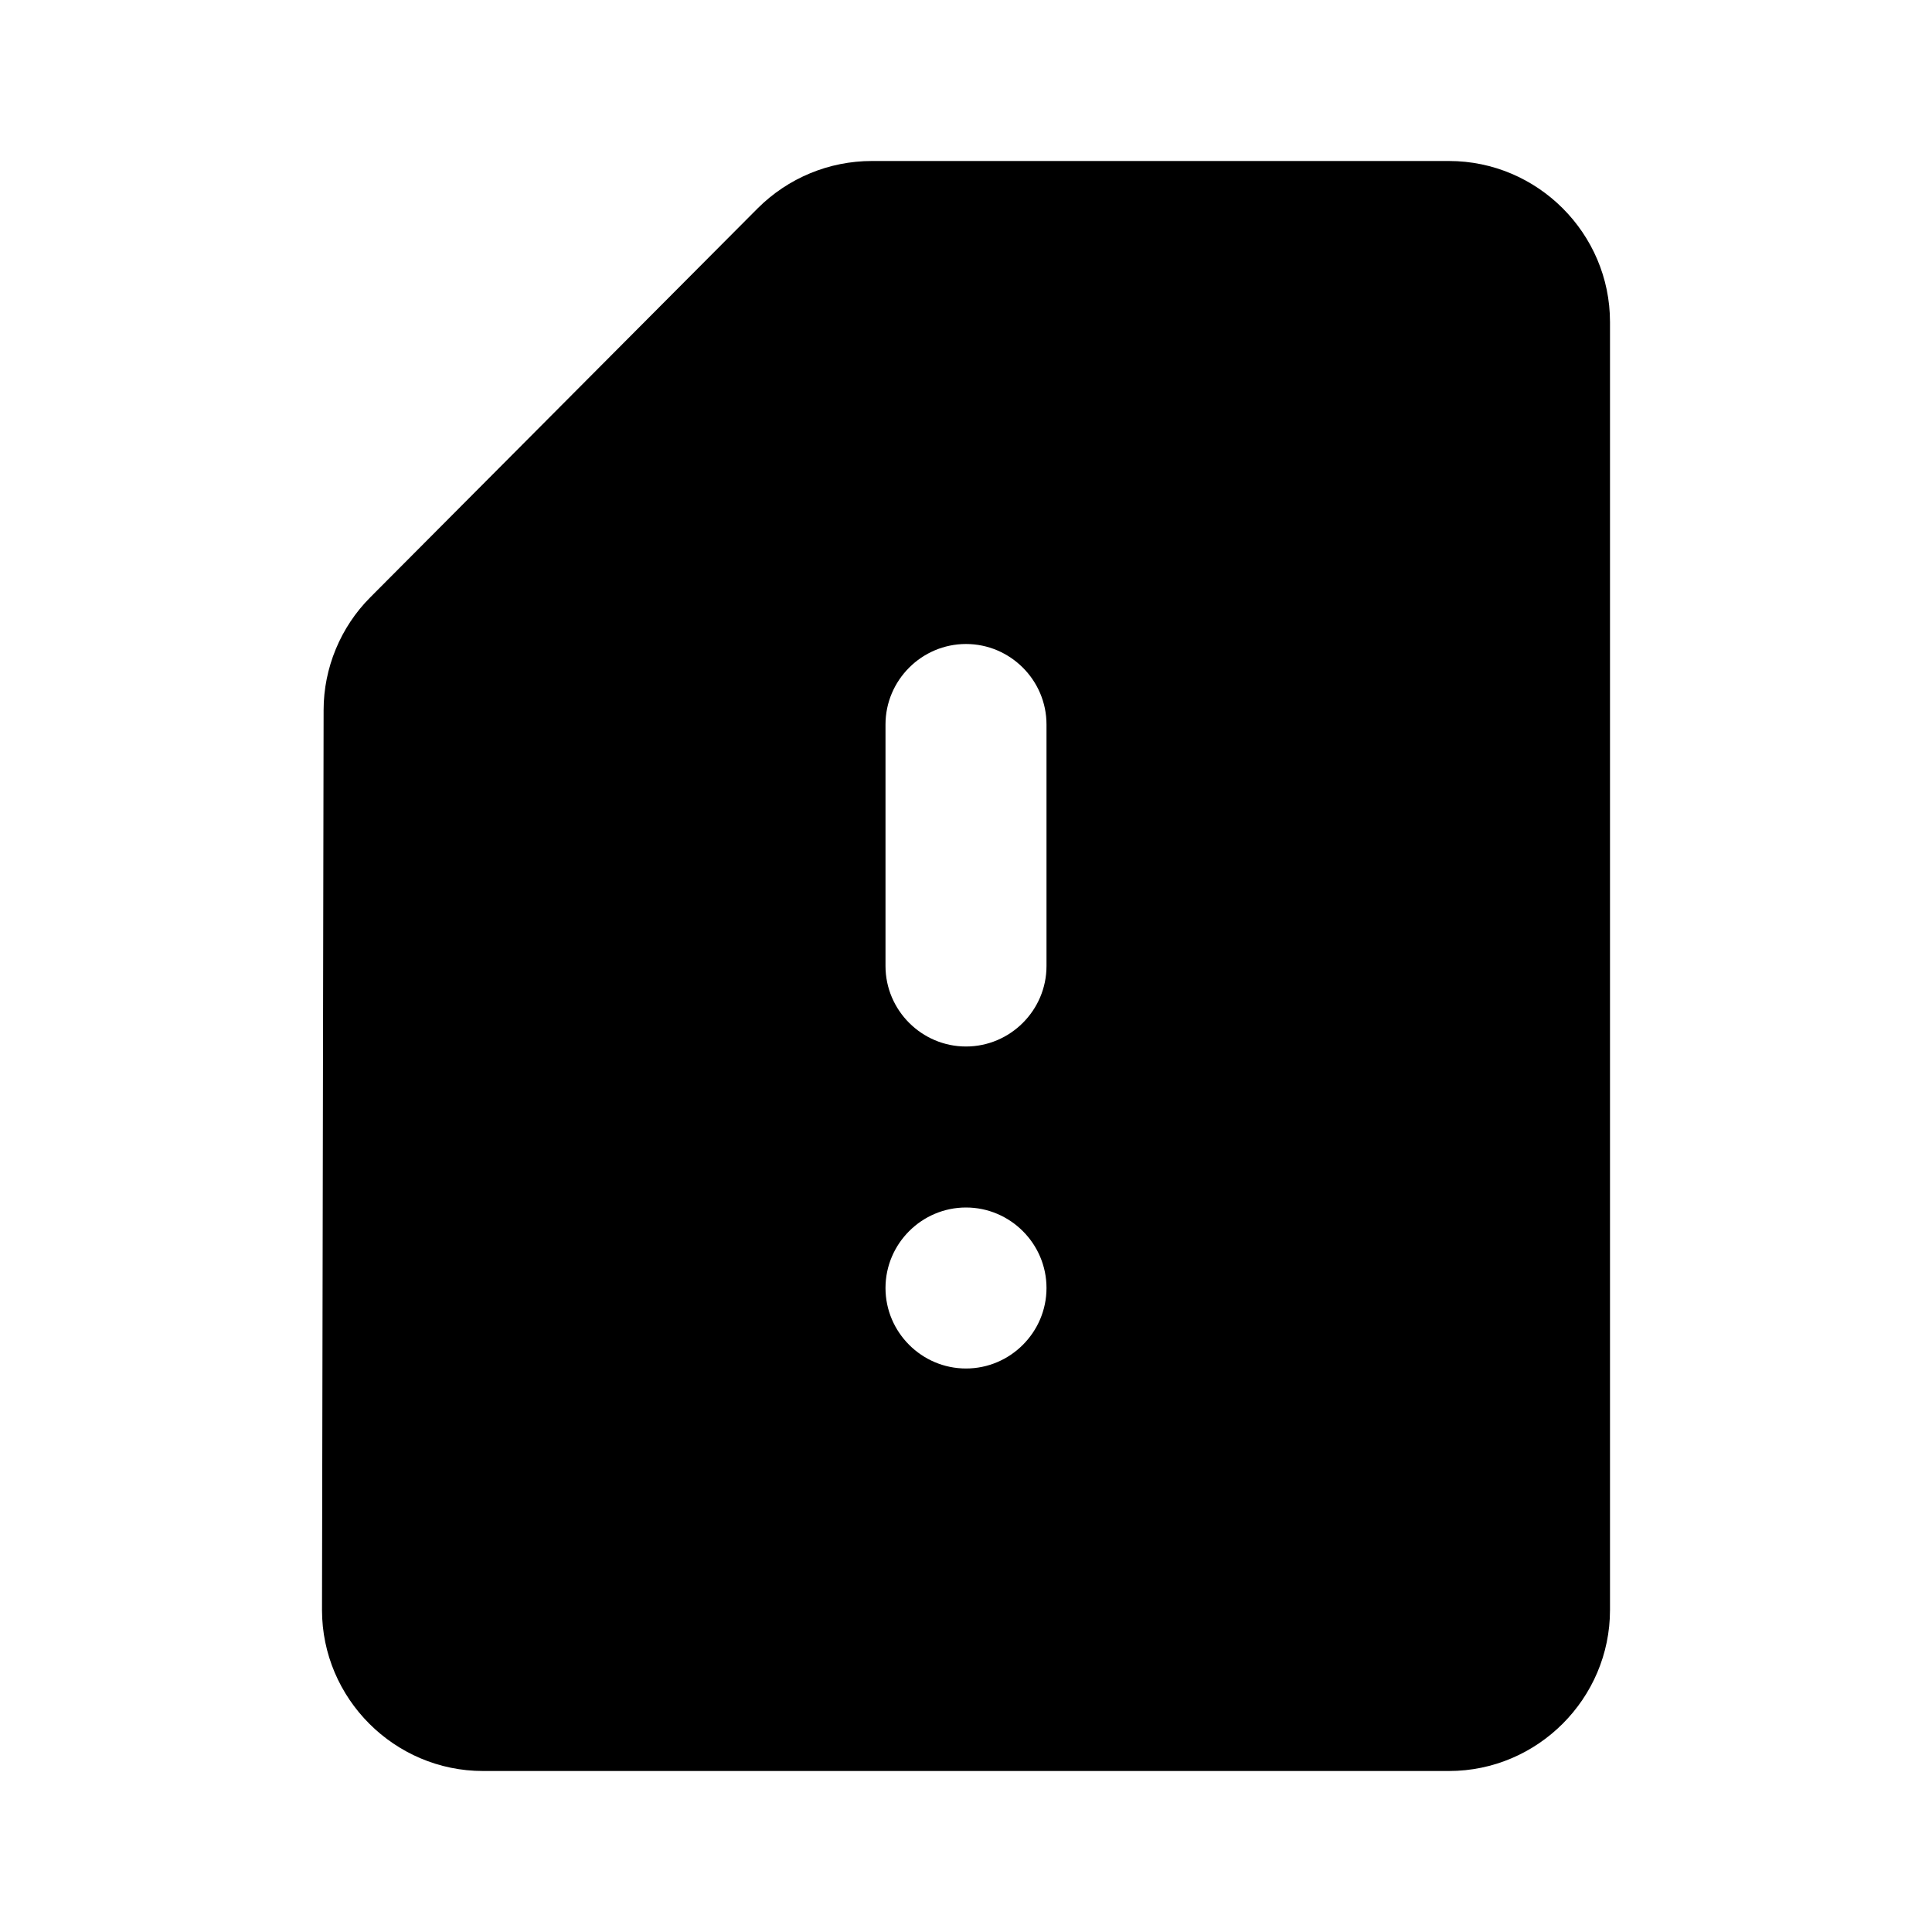
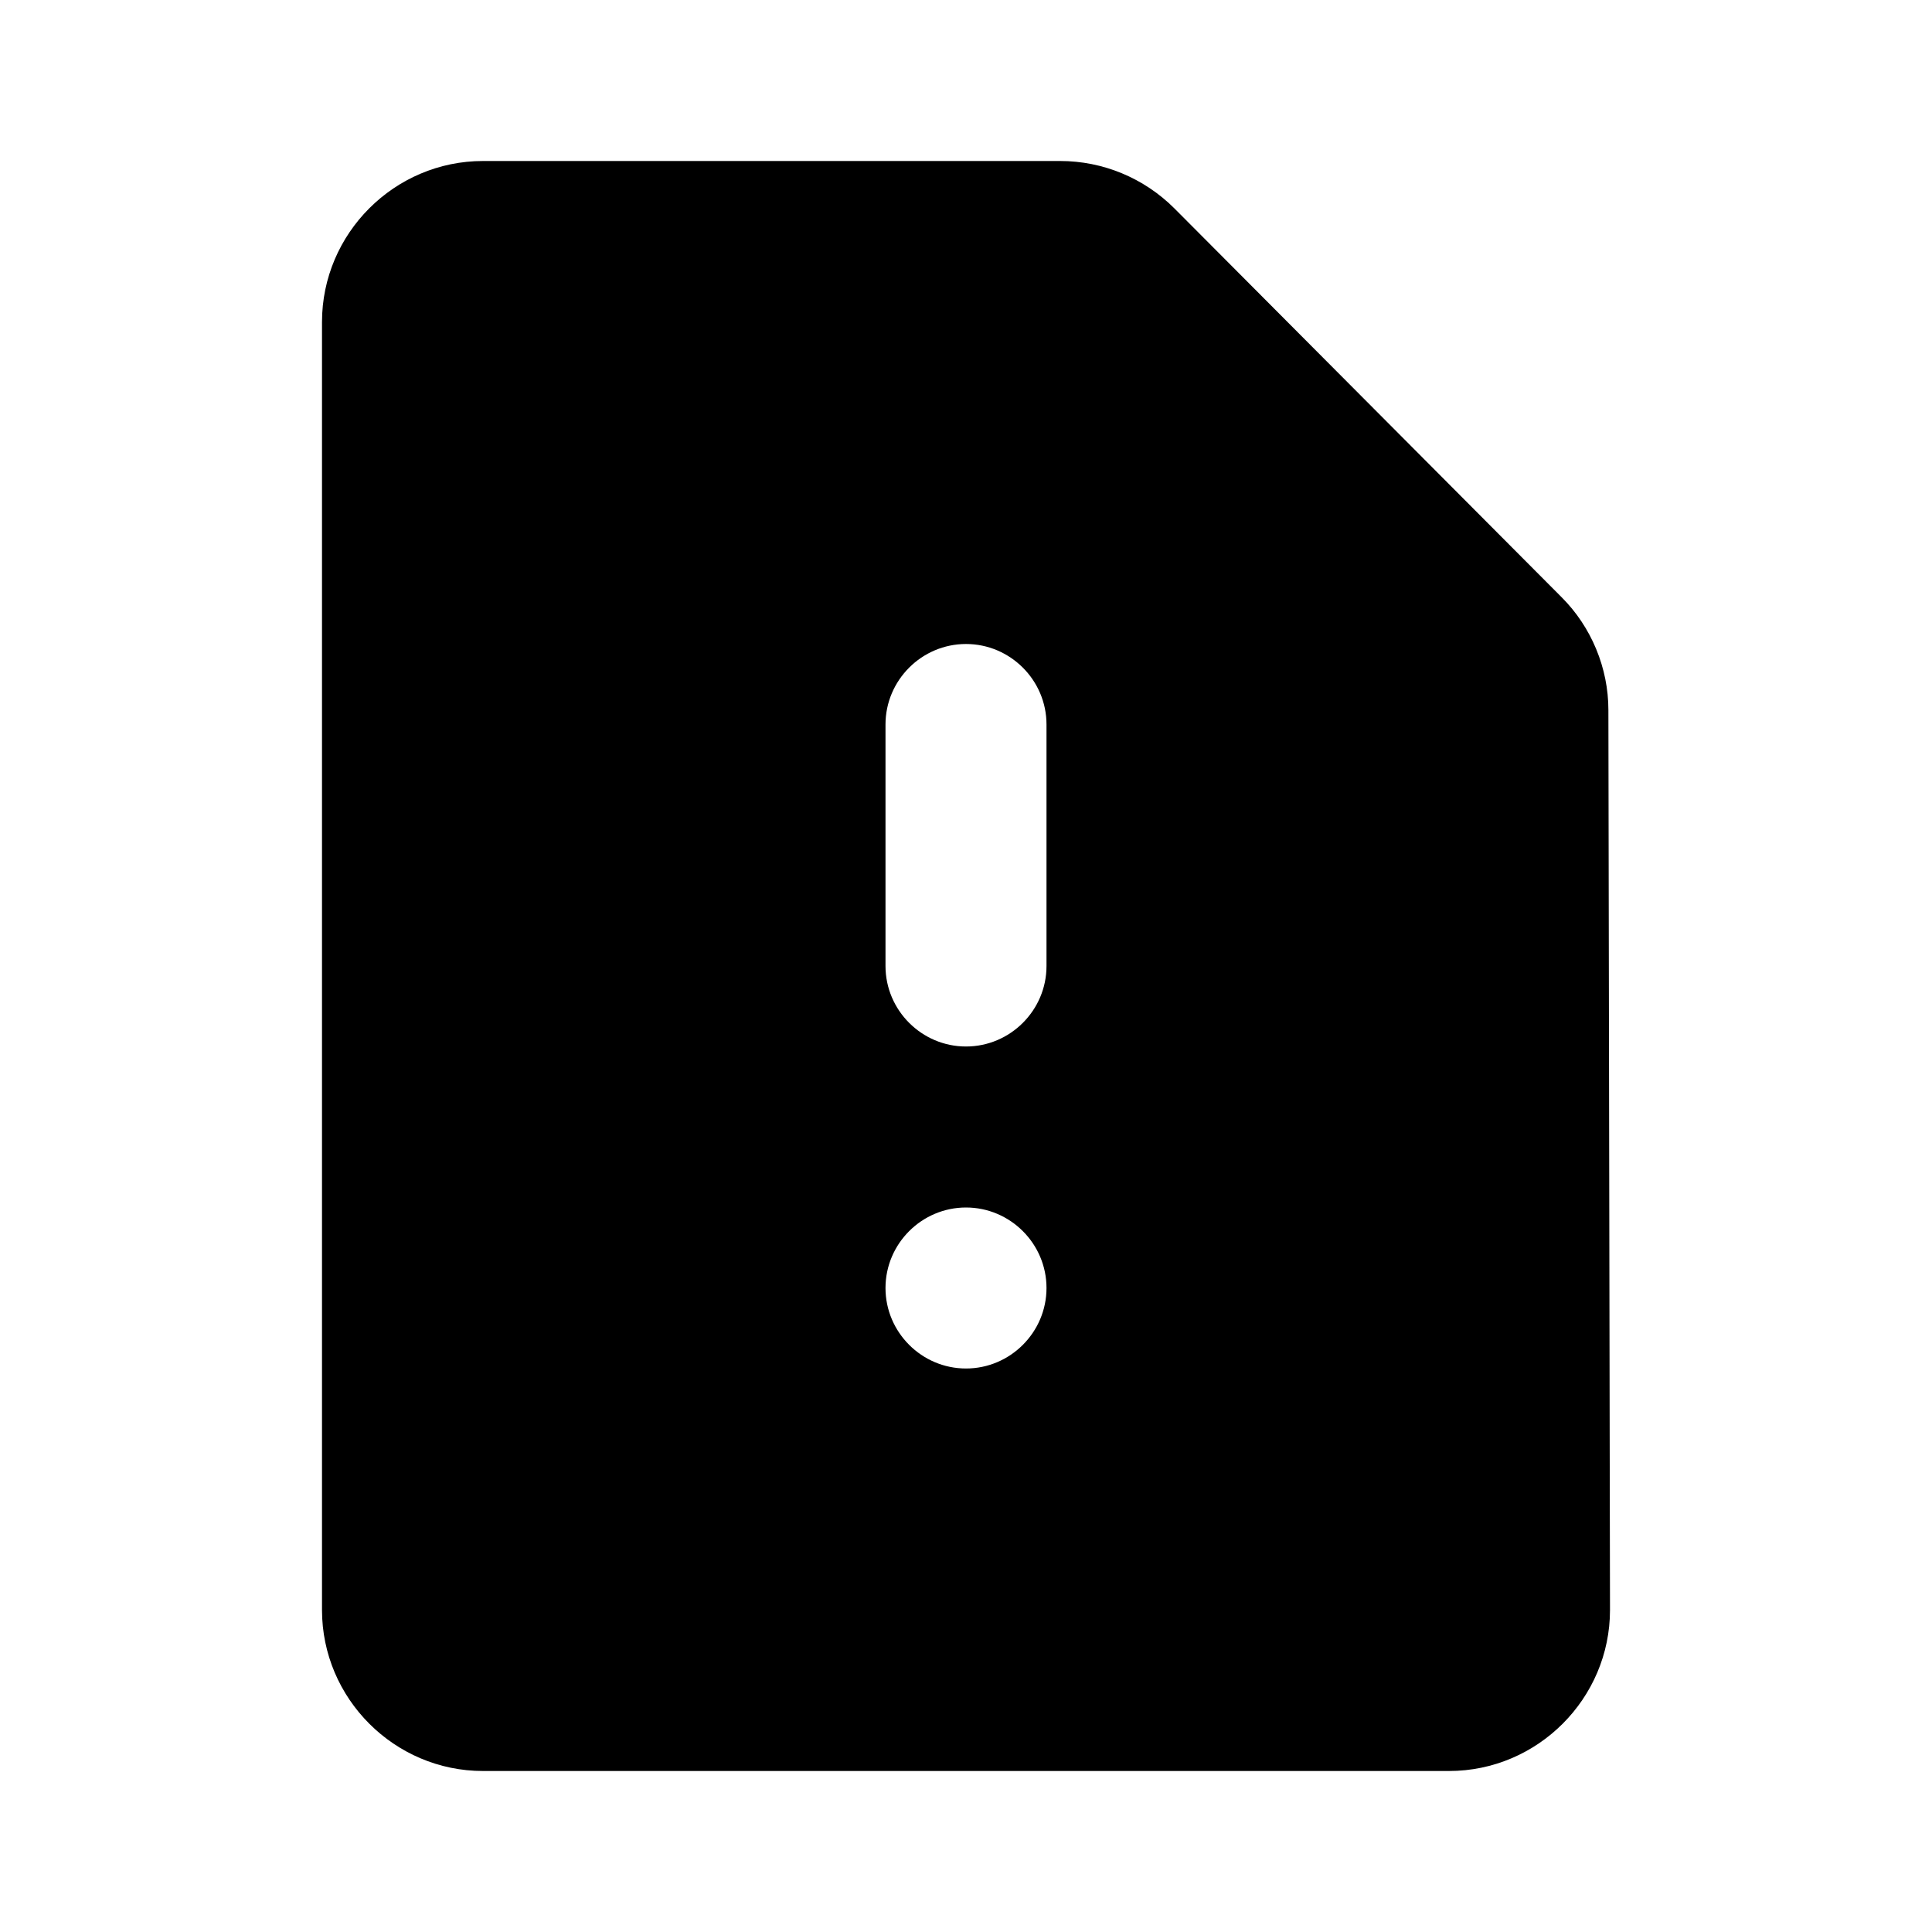
- <svg xmlns="http://www.w3.org/2000/svg" enable-background="new 0 0 24 24" height="24" viewBox="0 0 24 24" width="24">
-   <g>
-     <rect fill="none" height="24" width="24" />
+ <svg xmlns="http://www.w3.org/2000/svg" enable-background="new 0 0 24 24" height="24" viewBox="0 0 24 24" width="24" version="1.1" id="svg14">
+   <defs id="defs18" />
+   <g id="g4" transform="matrix(-1,0,0,1,24,0)">
+     <rect fill="none" height="24" width="24" id="rect2" x="0" y="0" />
  </g>
-   <g>
-     <g>
-       <g>
-         <path d="M18,2h-7.17C10.3,2,9.79,2.21,9.41,2.59L4.6,7.42C4.23,7.79,4.02,8.3,4.02,8.82L4,20c0,1.1,0.9,2,2,2h12c1.1,0,2-0.9,2-2 V4C20,2.9,19.1,2,18,2z M12,17L12,17c-0.55,0-1-0.45-1-1v0c0-0.55,0.45-1,1-1h0c0.55,0,1,0.45,1,1v0C13,16.55,12.55,17,12,17z M12,13L12,13c-0.55,0-1-0.45-1-1V9c0-0.55,0.45-1,1-1l0,0c0.55,0,1,0.45,1,1v3C13,12.55,12.55,13,12,13z" />
+   <g id="g12" transform="matrix(-1,0,0,1,24,0)">
+     <g id="g10">
+       <g id="g8">
+         <path d="M 18,2 H 10.83 C 10.3,2 9.79,2.21 9.41,2.59 L 4.6,7.42 C 4.23,7.79 4.02,8.3 4.02,8.82 L 4,20 c 0,1.1 0.9,2 2,2 h 12 c 1.1,0 2,-0.9 2,-2 V 4 C 20,2.9 19.1,2 18,2 Z m -6,15 v 0 c -0.55,0 -1,-0.45 -1,-1 v 0 c 0,-0.55 0.45,-1 1,-1 v 0 c 0.55,0 1,0.45 1,1 v 0 c 0,0.55 -0.45,1 -1,1 z m 0,-4 v 0 c -0.55,0 -1,-0.45 -1,-1 V 9 c 0,-0.55 0.45,-1 1,-1 v 0 c 0.55,0 1,0.45 1,1 v 3 c 0,0.55 -0.45,1 -1,1 z" id="path6" />
      </g>
    </g>
  </g>
</svg>
